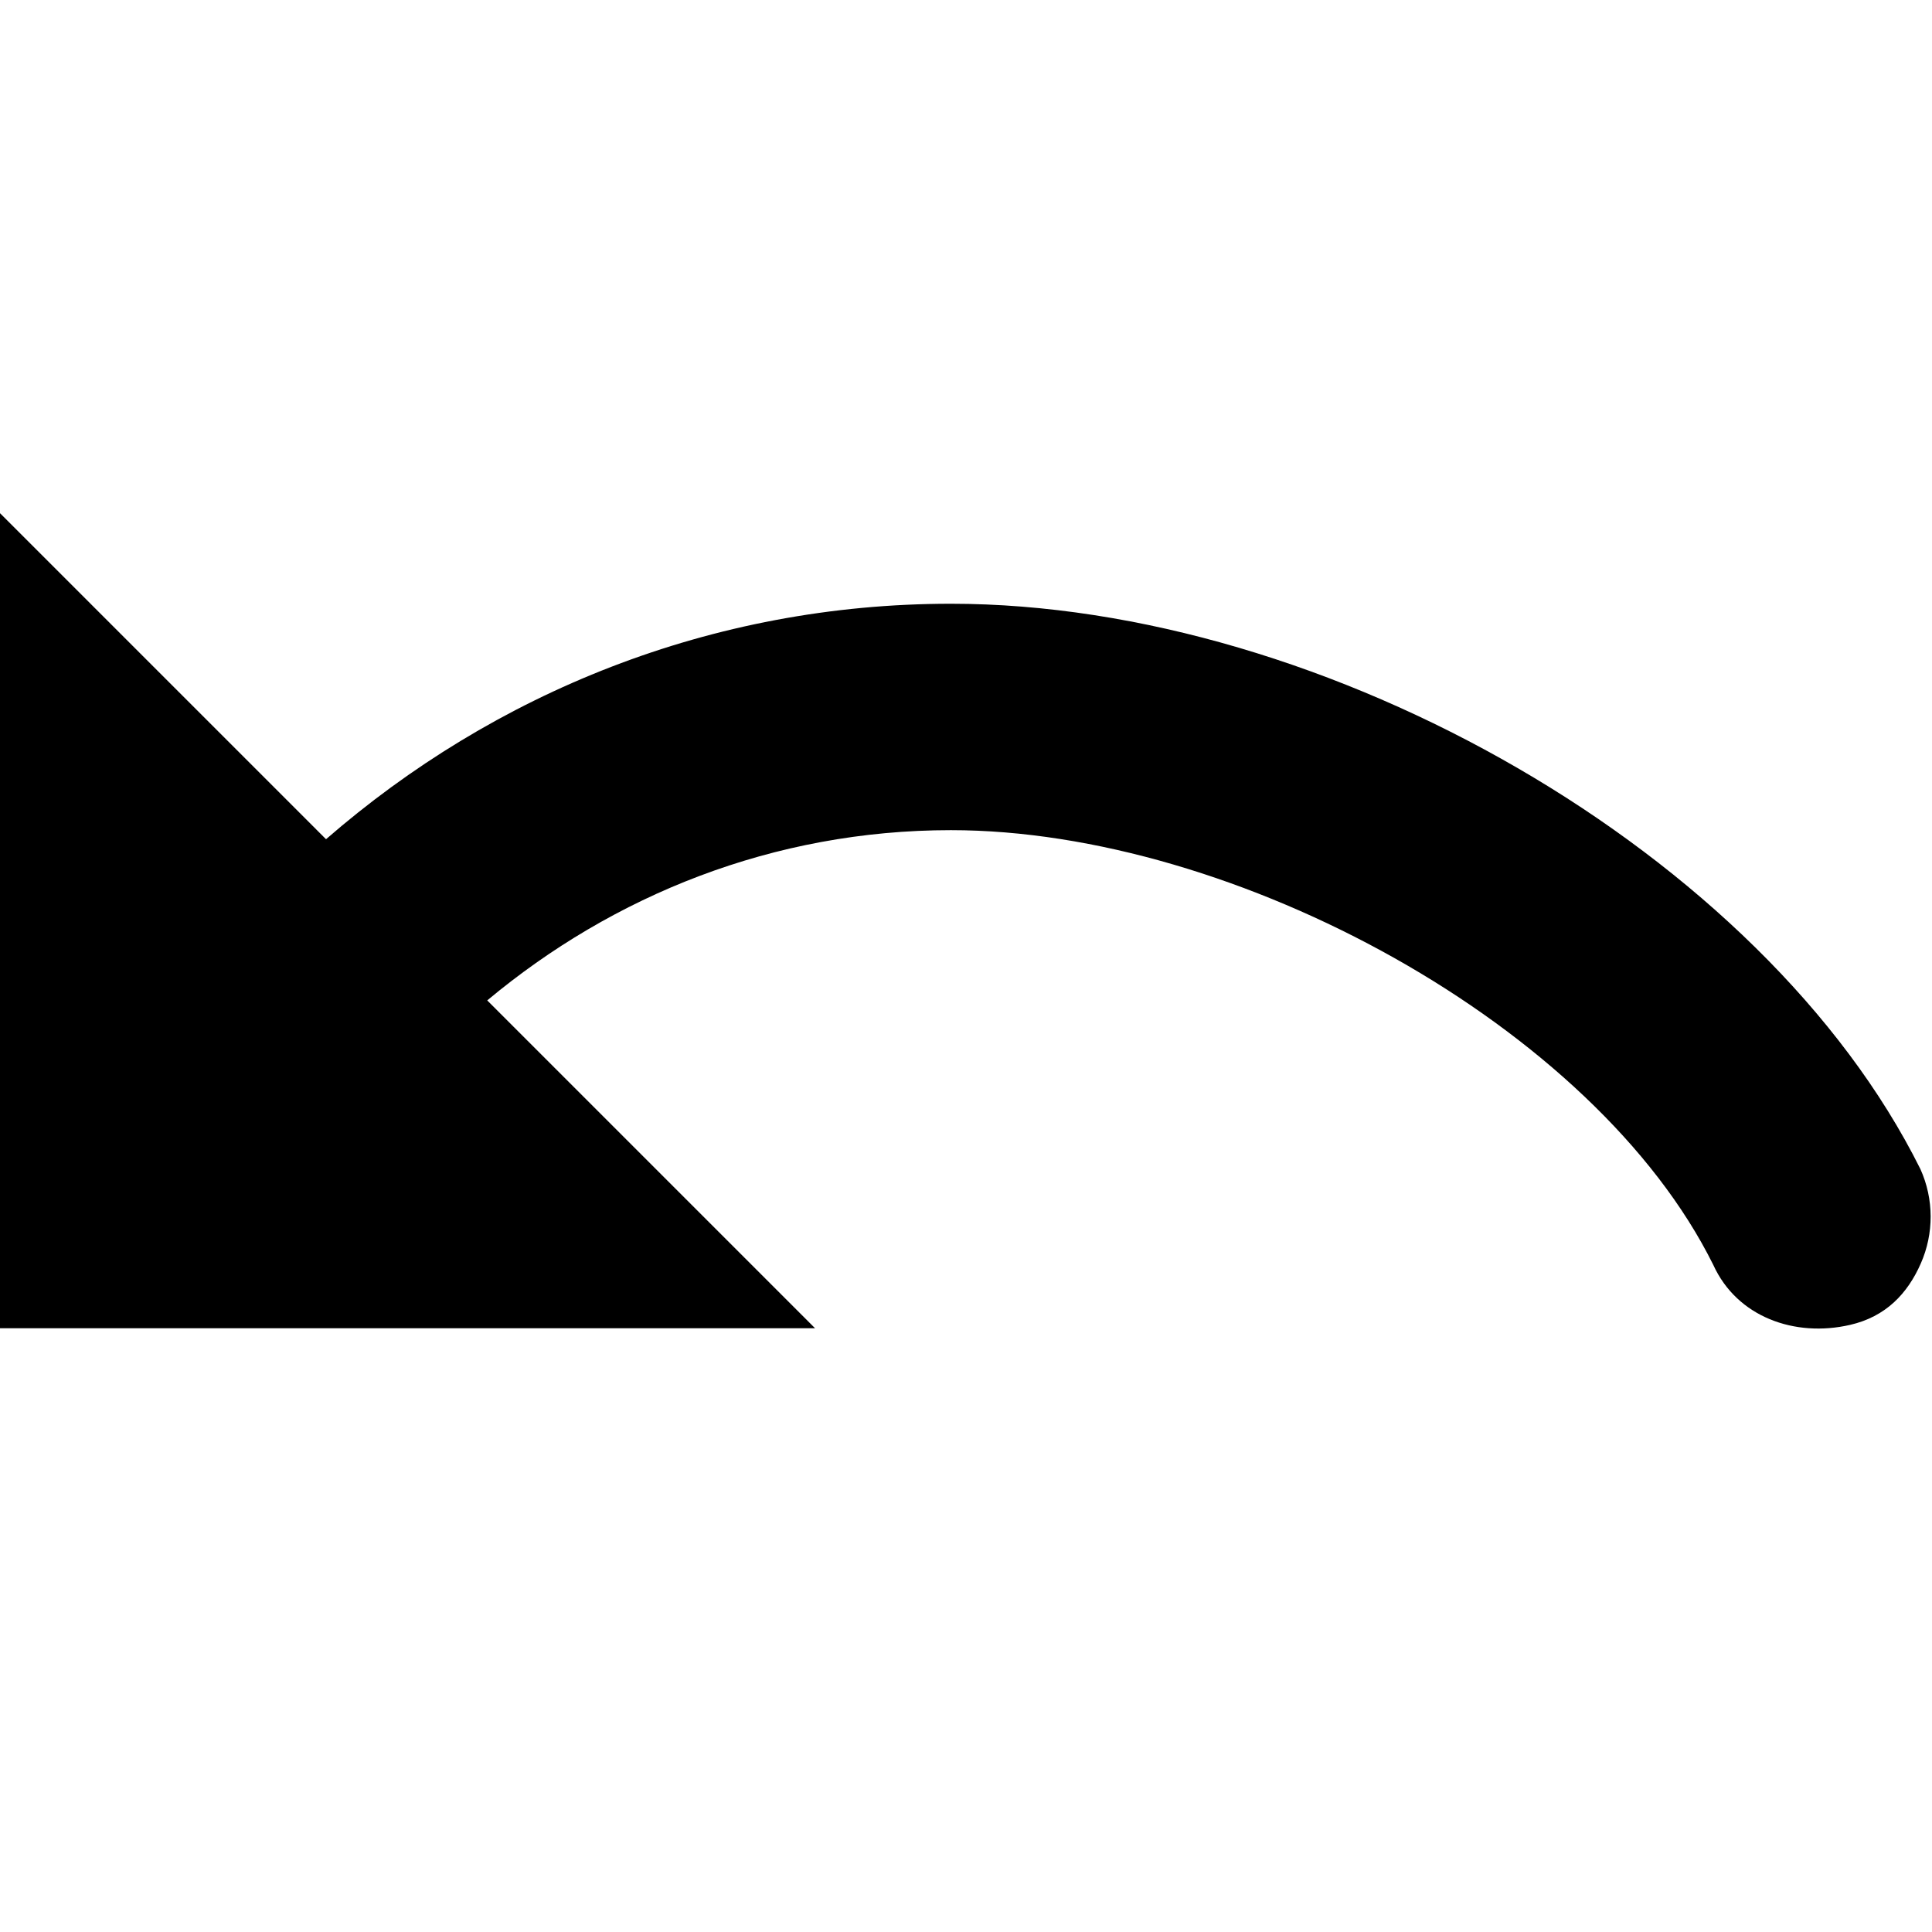
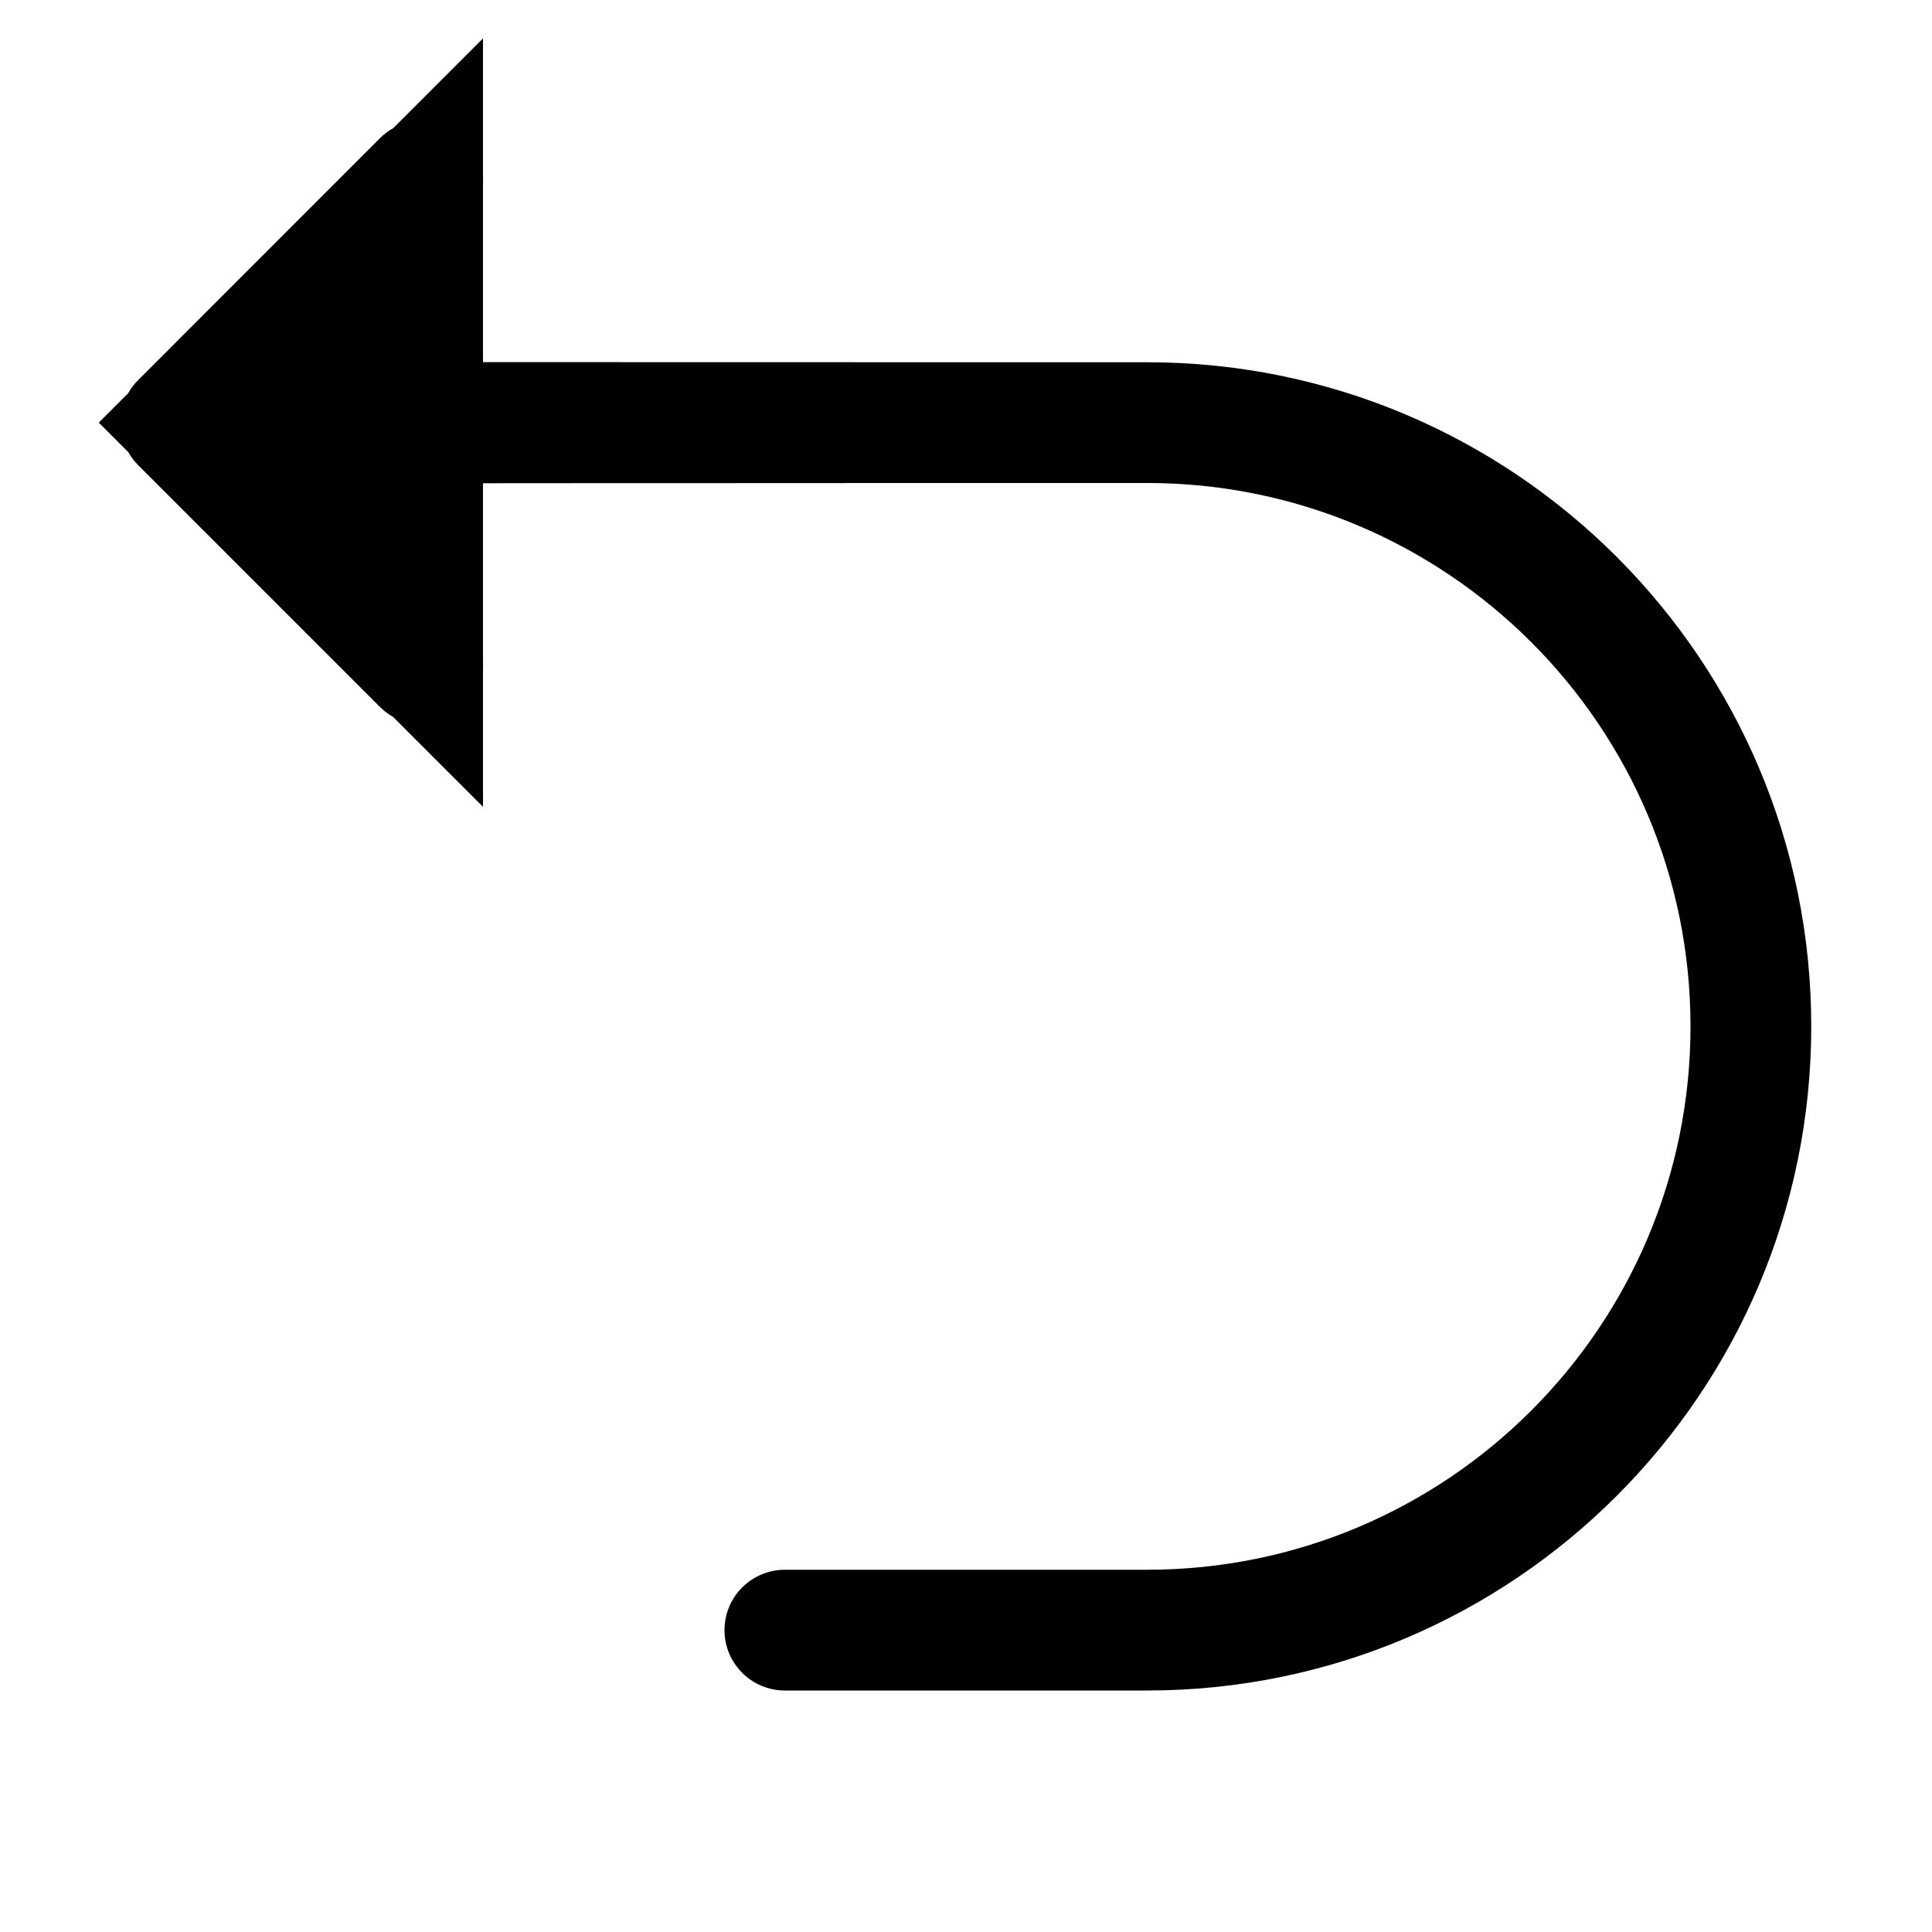
<svg xmlns="http://www.w3.org/2000/svg" width="16px" height="16px" version="1.1" xml:space="preserve" style="fill-rule:evenodd;clip-rule:evenodd;stroke-linejoin:round;stroke-miterlimit:2;">
-   <g transform="matrix(0.8,0,0,0.8,-4.44089e-16,-4.44089e-16)">
-     <rect x="0" y="0" width="20" height="20" style="fill-opacity:0;" />
-   </g>
-   <g transform="matrix(1,0,0,1,-1.5,-1)">
-     <path d="M9.375,6C7.387,6 5.588,6.743 4.2,7.95L1.5,5.25L1.5,12L8.25,12L5.535,9.285C6.577,8.415 7.905,7.875 9.375,7.875C11.73,7.875 14.708,9.498 15.689,11.476C15.885,11.906 16.362,12.078 16.822,11.972C17.117,11.904 17.297,11.714 17.407,11.464C17.517,11.215 17.516,10.93 17.404,10.682C16.103,8.068 12.486,6 9.375,6Z" style="fill-rule:nonzero;" />
+   <g transform="matrix(1,0,0,1,-110,-30)">
+     <g id="undo">
+       <g id="bg" transform="matrix(0.110345,0,0,0.121212,93.7793,11.0909)">
+         <rect x="147" y="156" width="145" height="132" style="fill:rgb(135,135,135);fill-opacity:0;" />
+       </g>
+       <path d="M114,31.47C114.001,31.489 114.001,31.509 114,31.528L114,32.999C114,32.999 116.35,33 118.5,33L119.5,33C122.536,33 125,35.464 125,38.5C125,41.536 122.536,44 119.5,44L116.5,44C116.224,44 116,43.776 116,43.5C116,43.224 116.224,43 116.5,43L119.5,43C121.984,43 124,40.984 124,38.5C124,36.016 121.984,34 119.5,34L118.5,34L117,34L117,34.001C115.724,34.001 114.695,34.001 114,34.002L114,35.471C114.001,35.491 114.001,35.512 114,35.532L114,36.682L113.255,35.937C113.216,35.915 113.179,35.887 113.146,35.854L111.146,33.854C111.113,33.821 111.085,33.785 111.064,33.746L110.818,33.5L111.062,33.256C111.084,33.216 111.112,33.179 111.146,33.146L113.146,31.145C113.18,31.111 113.217,31.083 113.257,31.061L114,30.318L114,31.47Z" />
+     </g>
  </g>
</svg>
